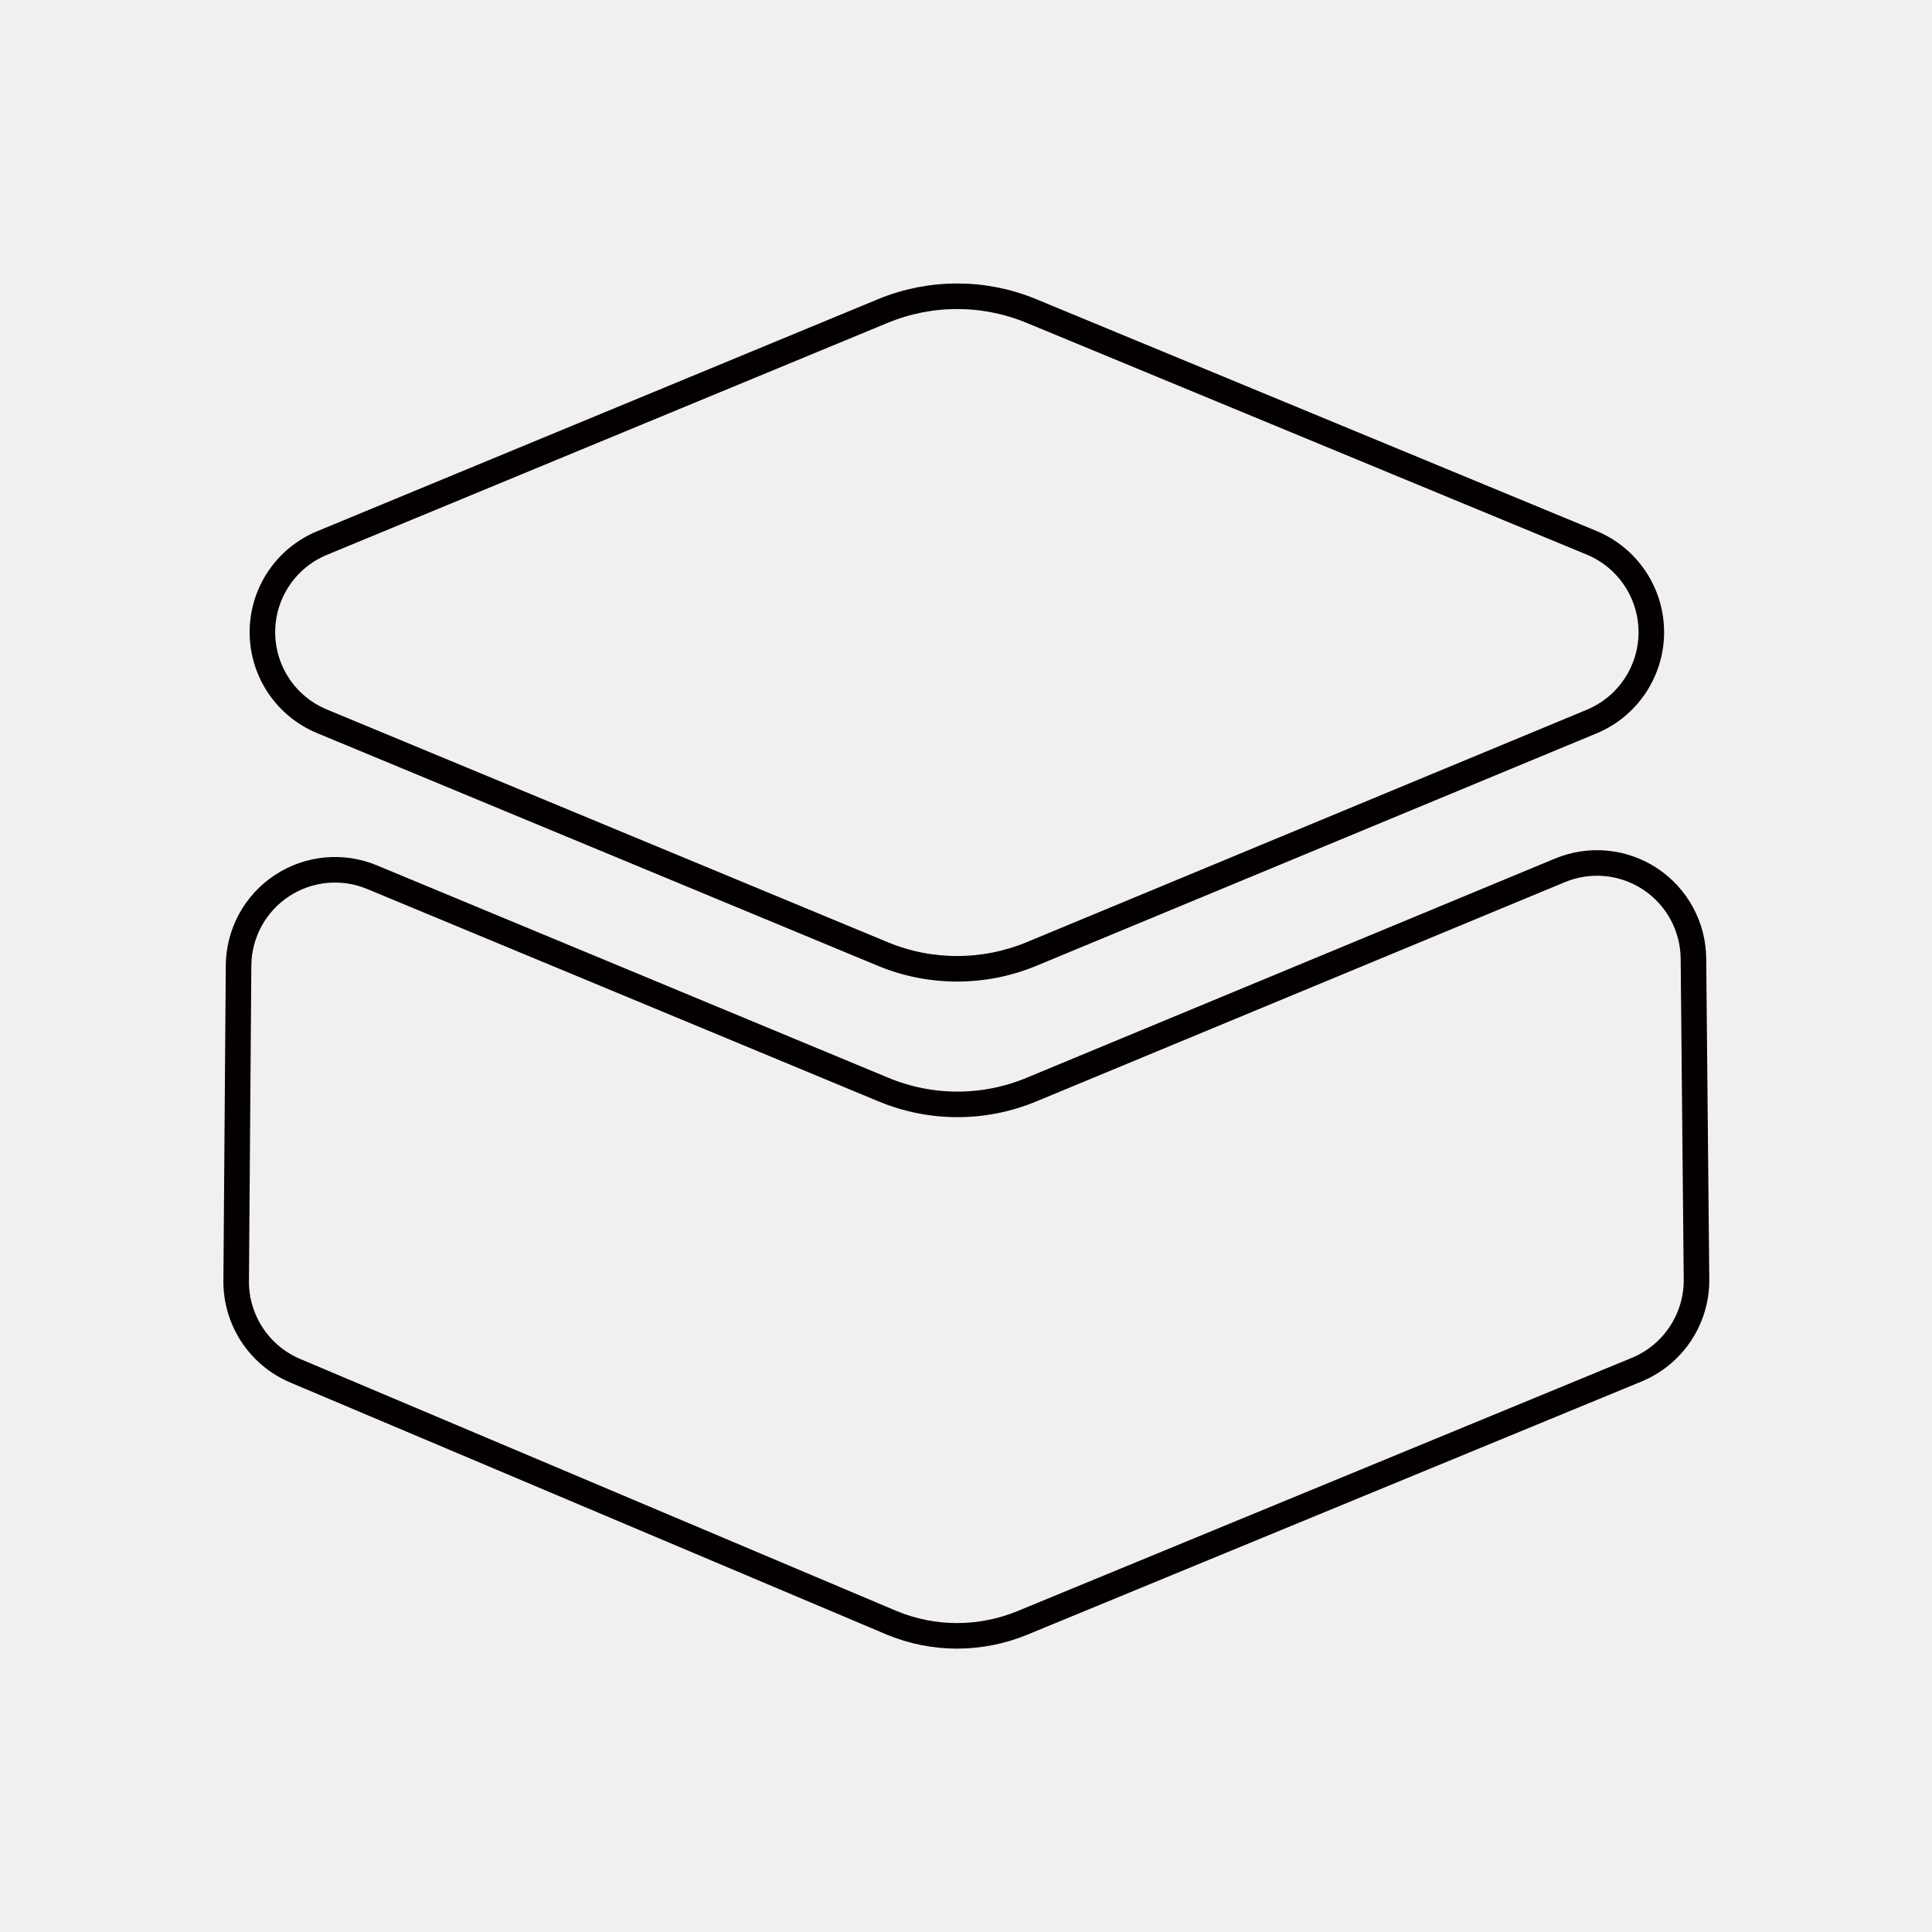
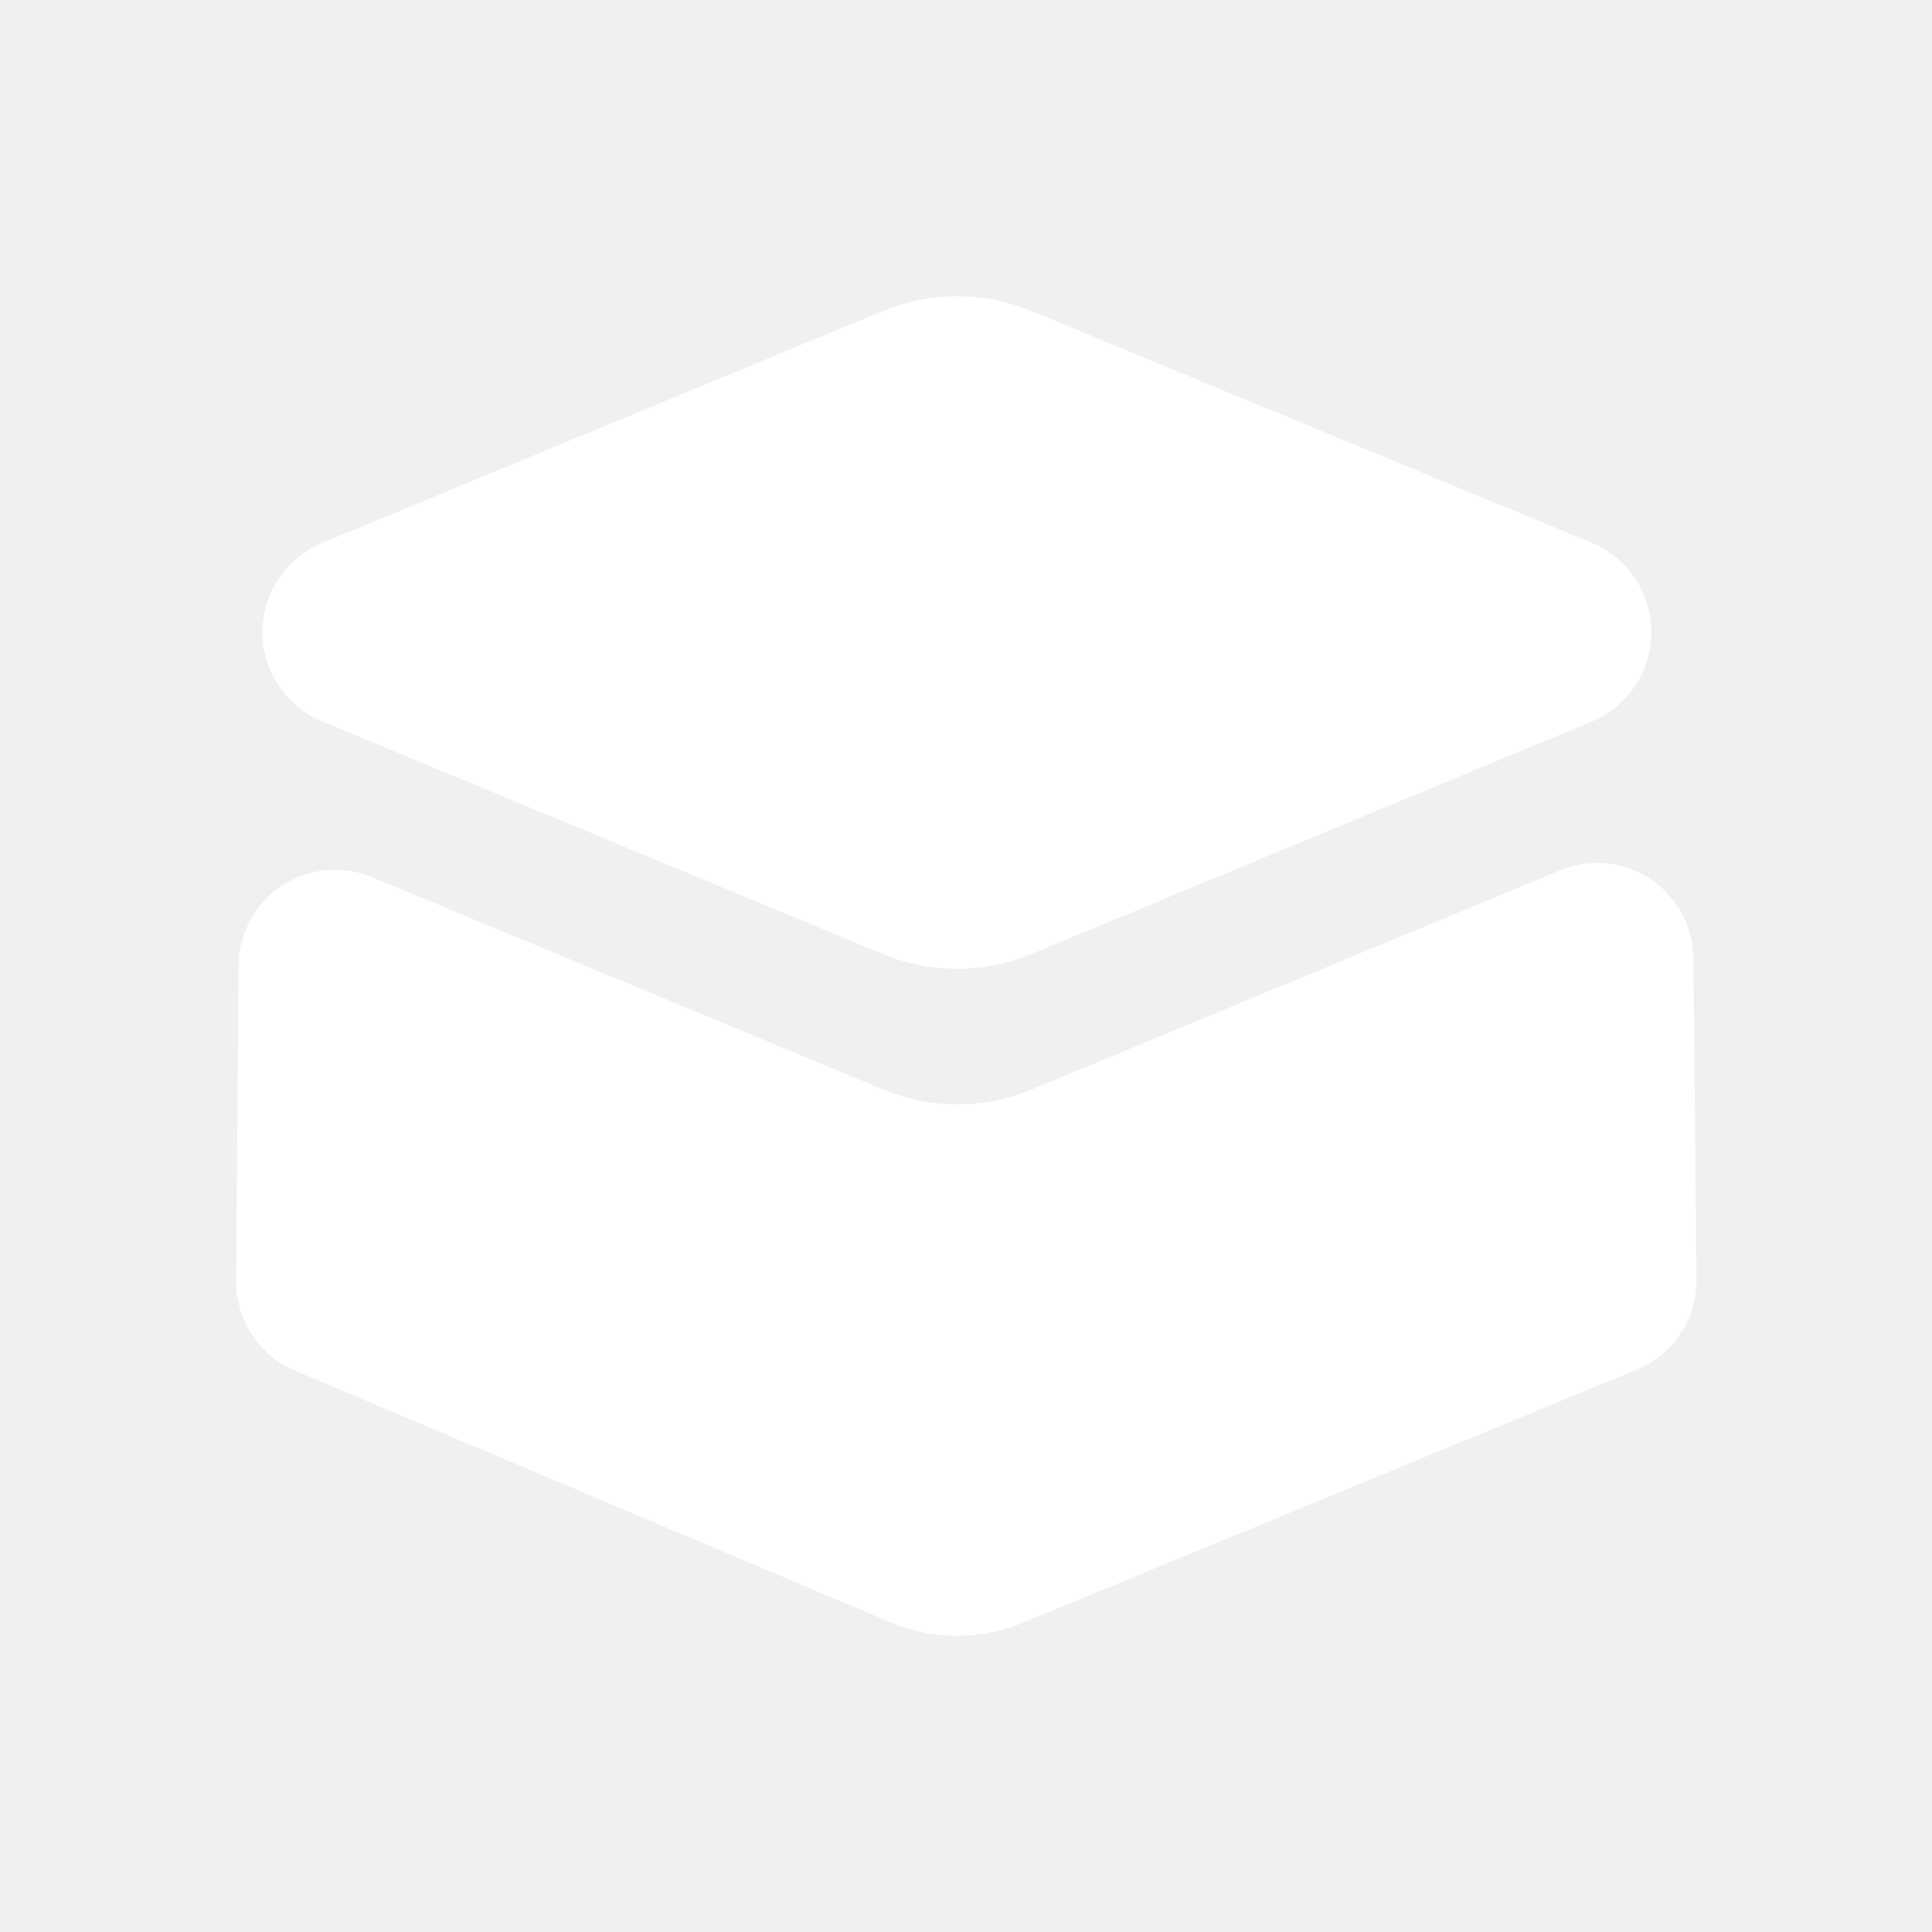
<svg xmlns="http://www.w3.org/2000/svg" id="圖層_1" data-name="圖層 1" viewBox="0 0 56.69 56.69">
  <defs>
-     <style>.cls-1{fill:none;stroke:#040000;stroke-miterlimit:10;stroke-width:0.75px;}</style>
+     <style>.cls-1{fill:#fff;}</style>
  </defs>
  <path class="cls-1" d="M9.46,15.93,25.92,9.12a5.7,5.7,0,0,1,4.33,0l16.46,6.81a2.84,2.84,0,0,1,0,5.24L30.25,28a5.7,5.7,0,0,1-4.33,0L9.46,21.17A2.83,2.83,0,0,1,9.46,15.93Z" />
  <path class="cls-1" d="M28.08,48a5,5,0,0,1-1.91-.38L8.66,40.22a2.84,2.84,0,0,1-1.73-2.64L7,28.33a2.83,2.83,0,0,1,3.92-2.59l15,6.23a5.65,5.65,0,0,0,4.35,0l15.5-6.43a2.83,2.83,0,0,1,3.92,2.59l.09,9.42A2.84,2.84,0,0,1,48,40.2L30,47.62A5.06,5.06,0,0,1,28.08,48Z" />
</svg>
